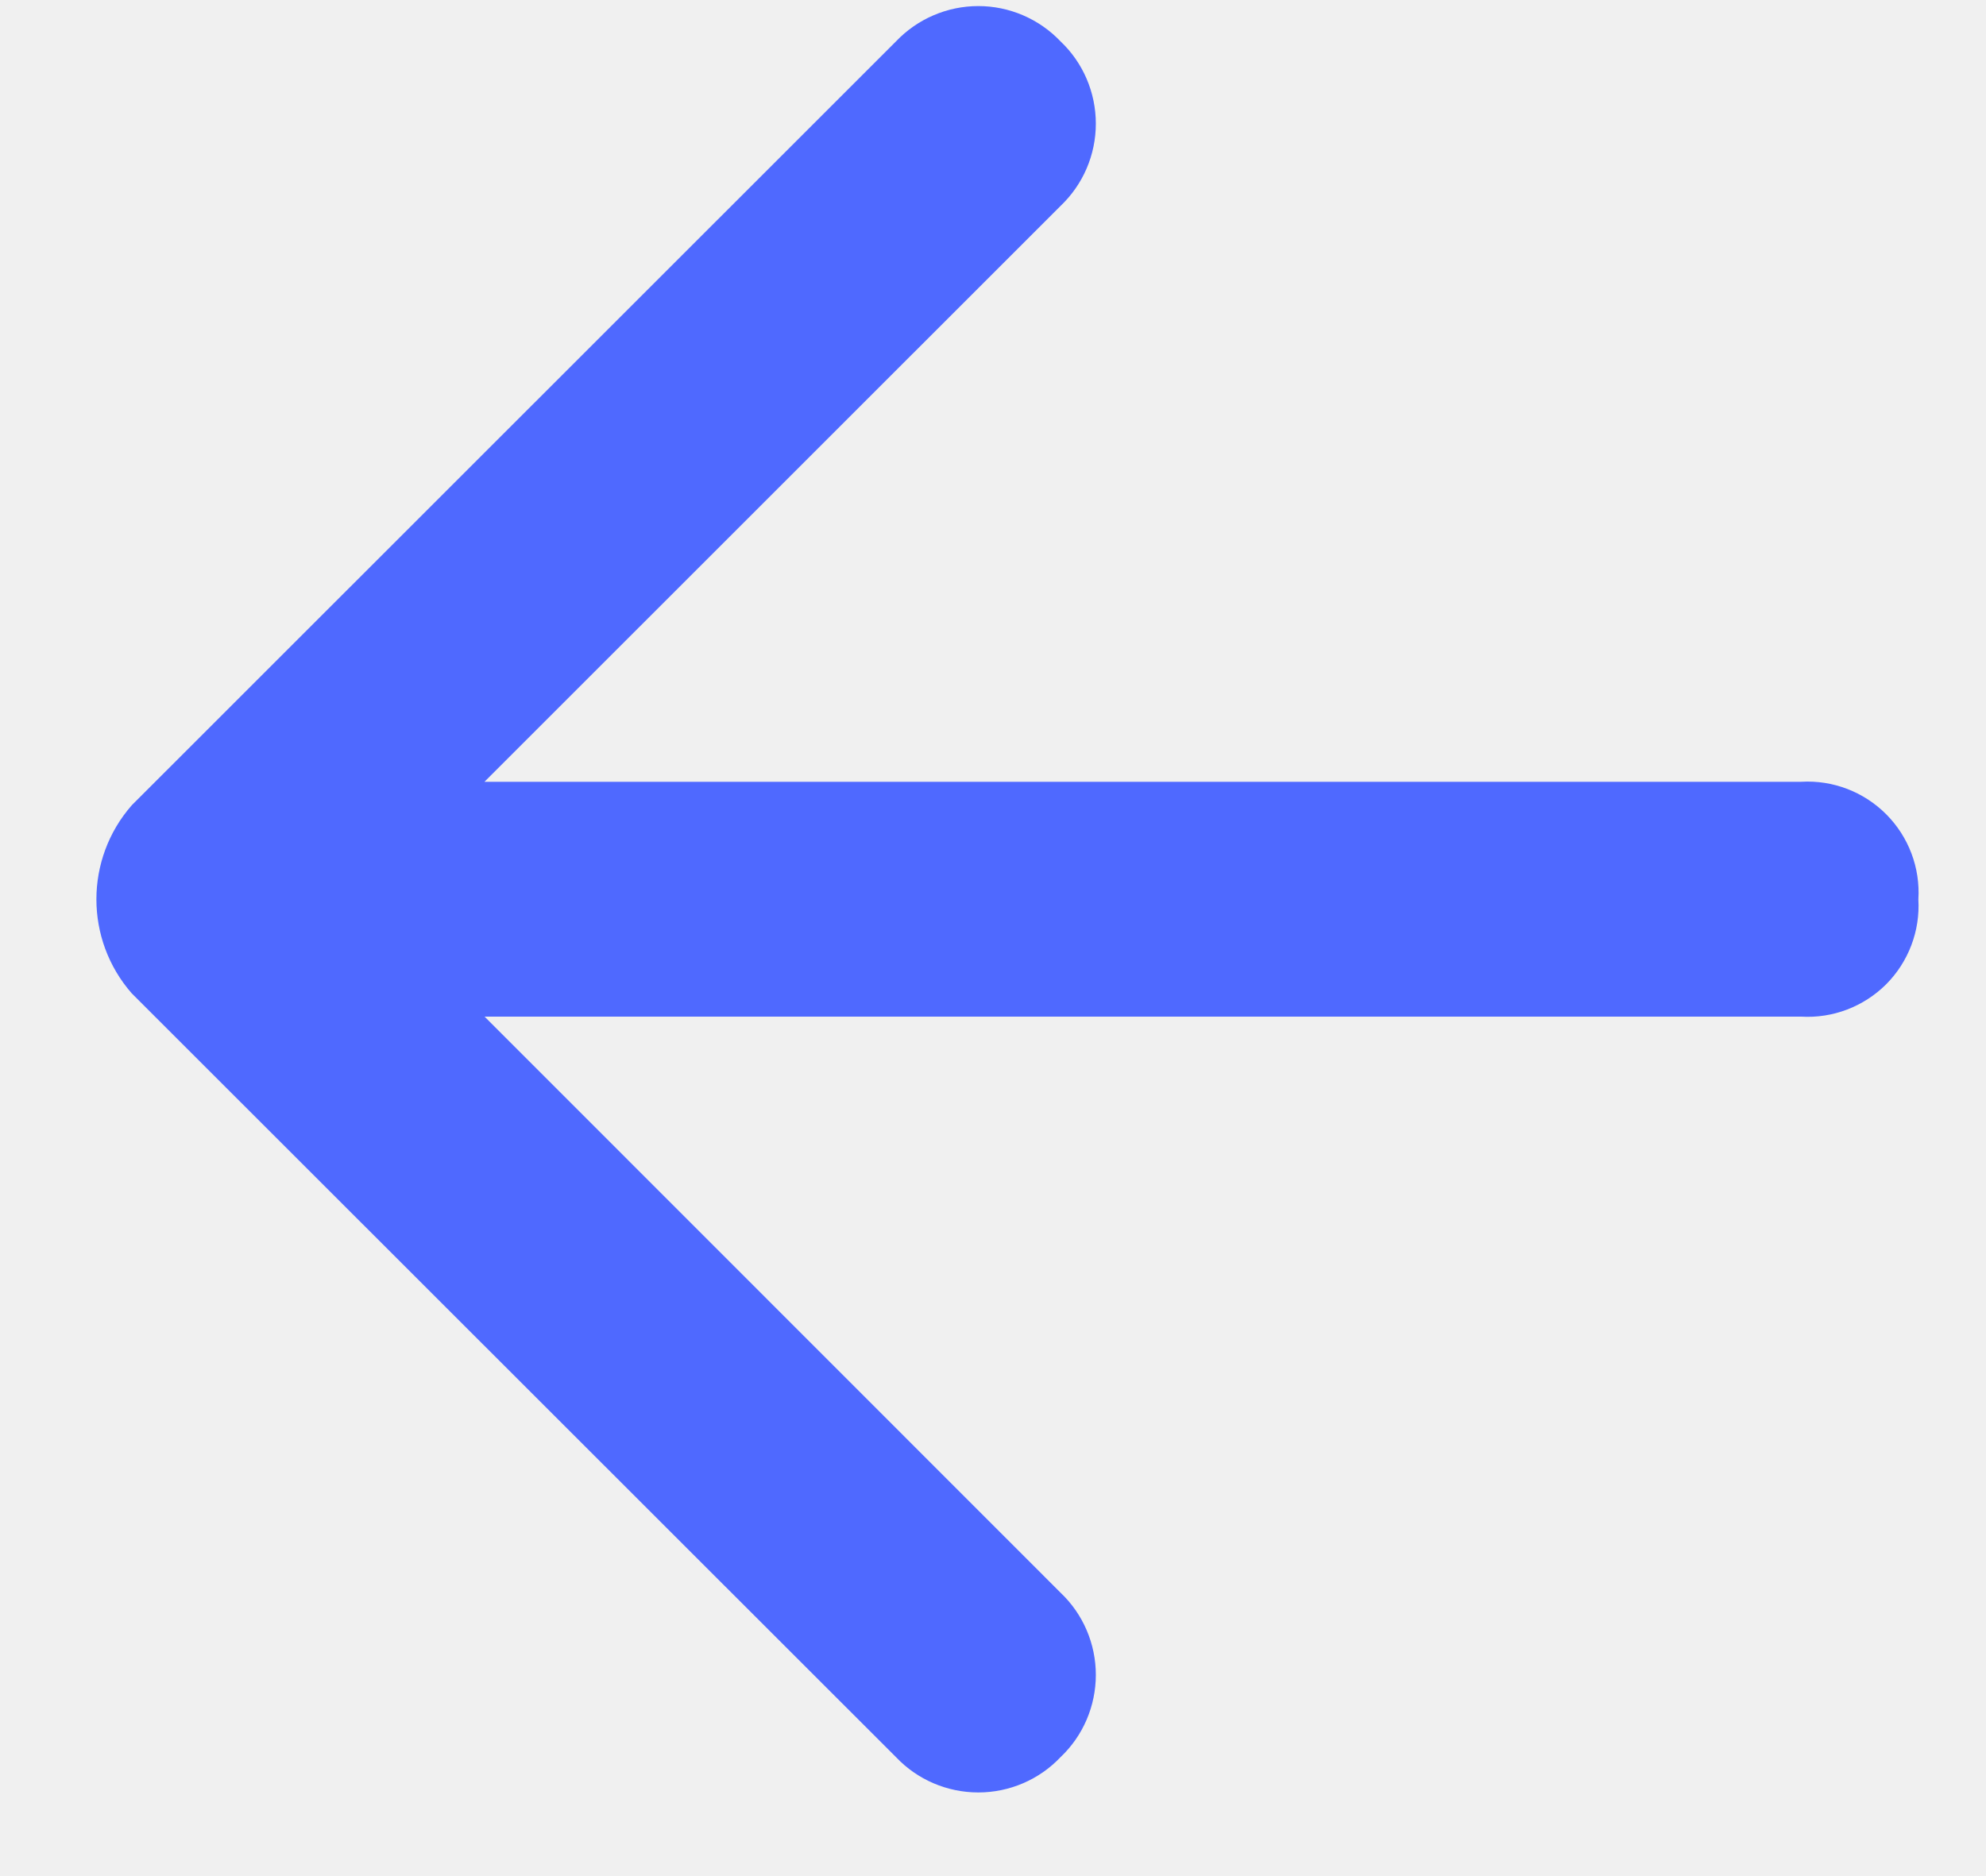
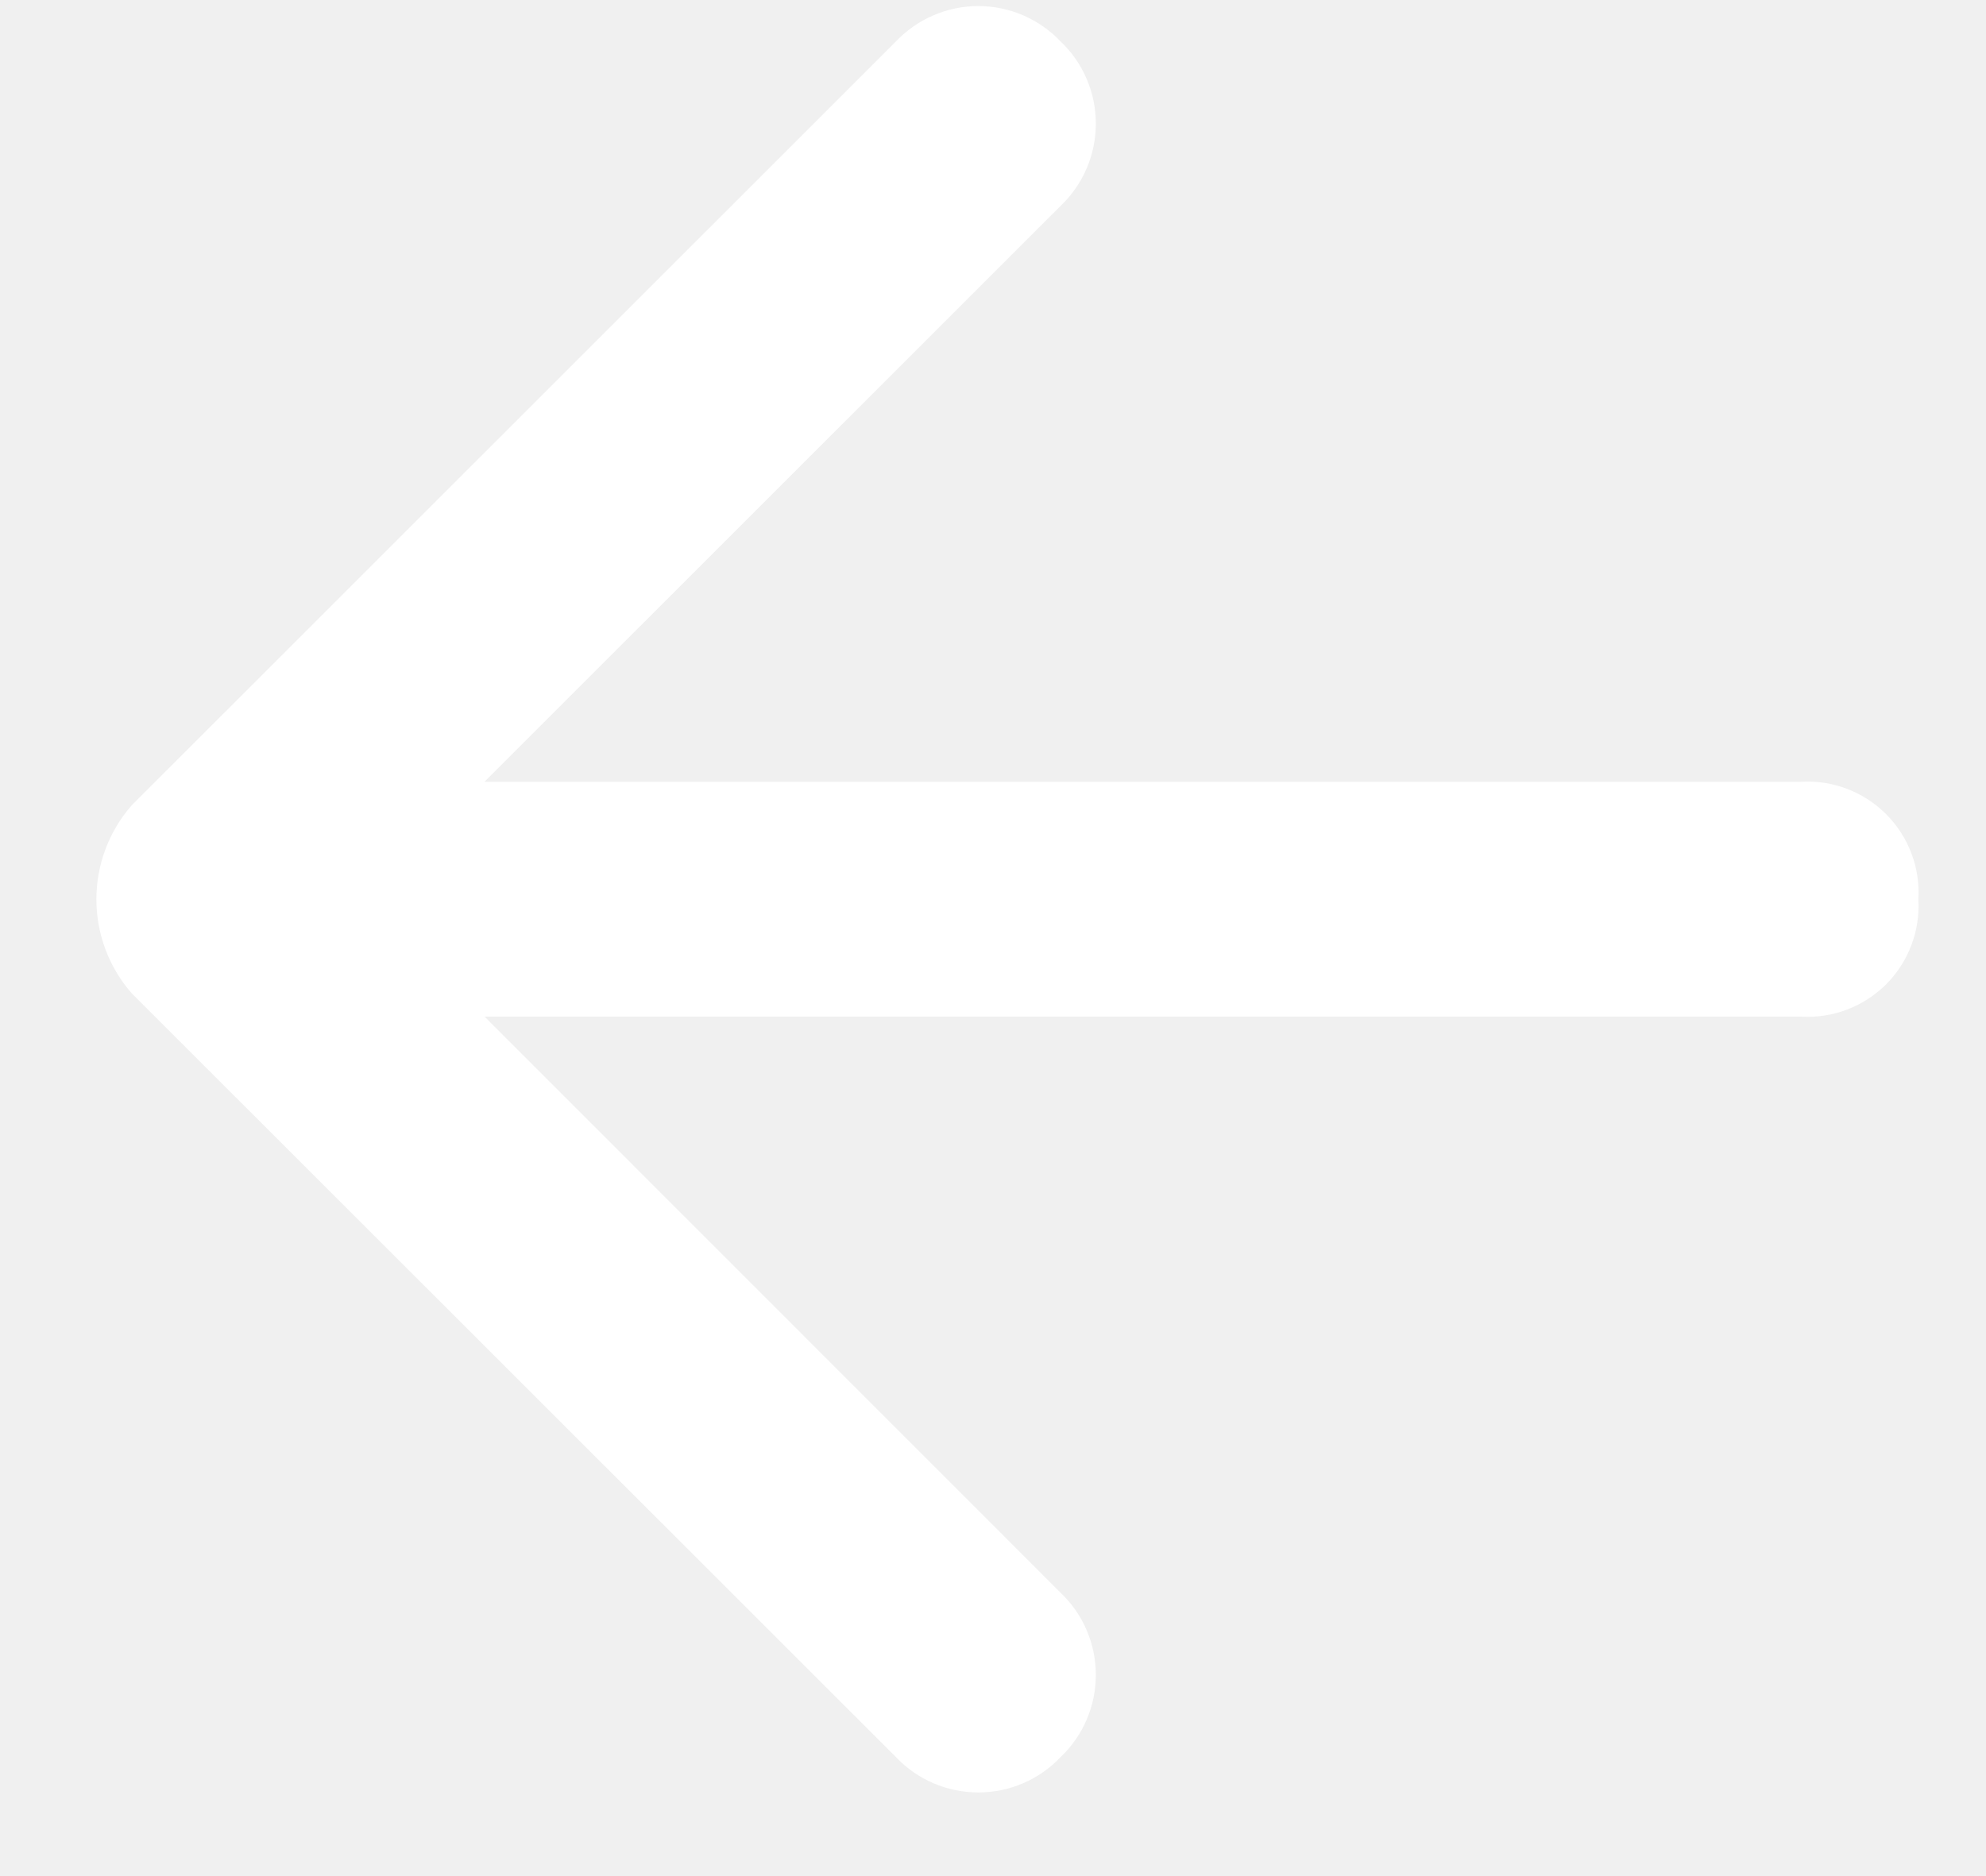
<svg xmlns="http://www.w3.org/2000/svg" width="18" height="17" viewBox="0 0 18 17">
  <g fill="none" fill-rule="evenodd">
-     <g fill="#4f69ff">
+     <g fill="#fff">
      <g>
        <g>
          <path d="M32.325 24.087H20.391l5.221-5.22c.205-.195.32-.464.32-.746s-.115-.552-.32-.746c-.194-.204-.464-.32-.745-.32-.282 0-.552.116-.746.32L17.194 24.3c-.427.488-.427 1.217 0 1.705l6.927 6.924c.194.205.464.32.746.32.281 0 .551-.115.745-.32.205-.194.32-.464.32-.746 0-.281-.115-.551-.32-.745l-5.22-5.222h11.933c.286.017.566-.09.77-.293.202-.203.309-.483.292-.77.018-.286-.088-.567-.291-.771-.203-.204-.484-.312-.771-.295z" transform="translate(-1187 -3358) translate(0 3069) translate(1171 272)" />
        </g>
      </g>
    </g>
  </g>
</svg>
